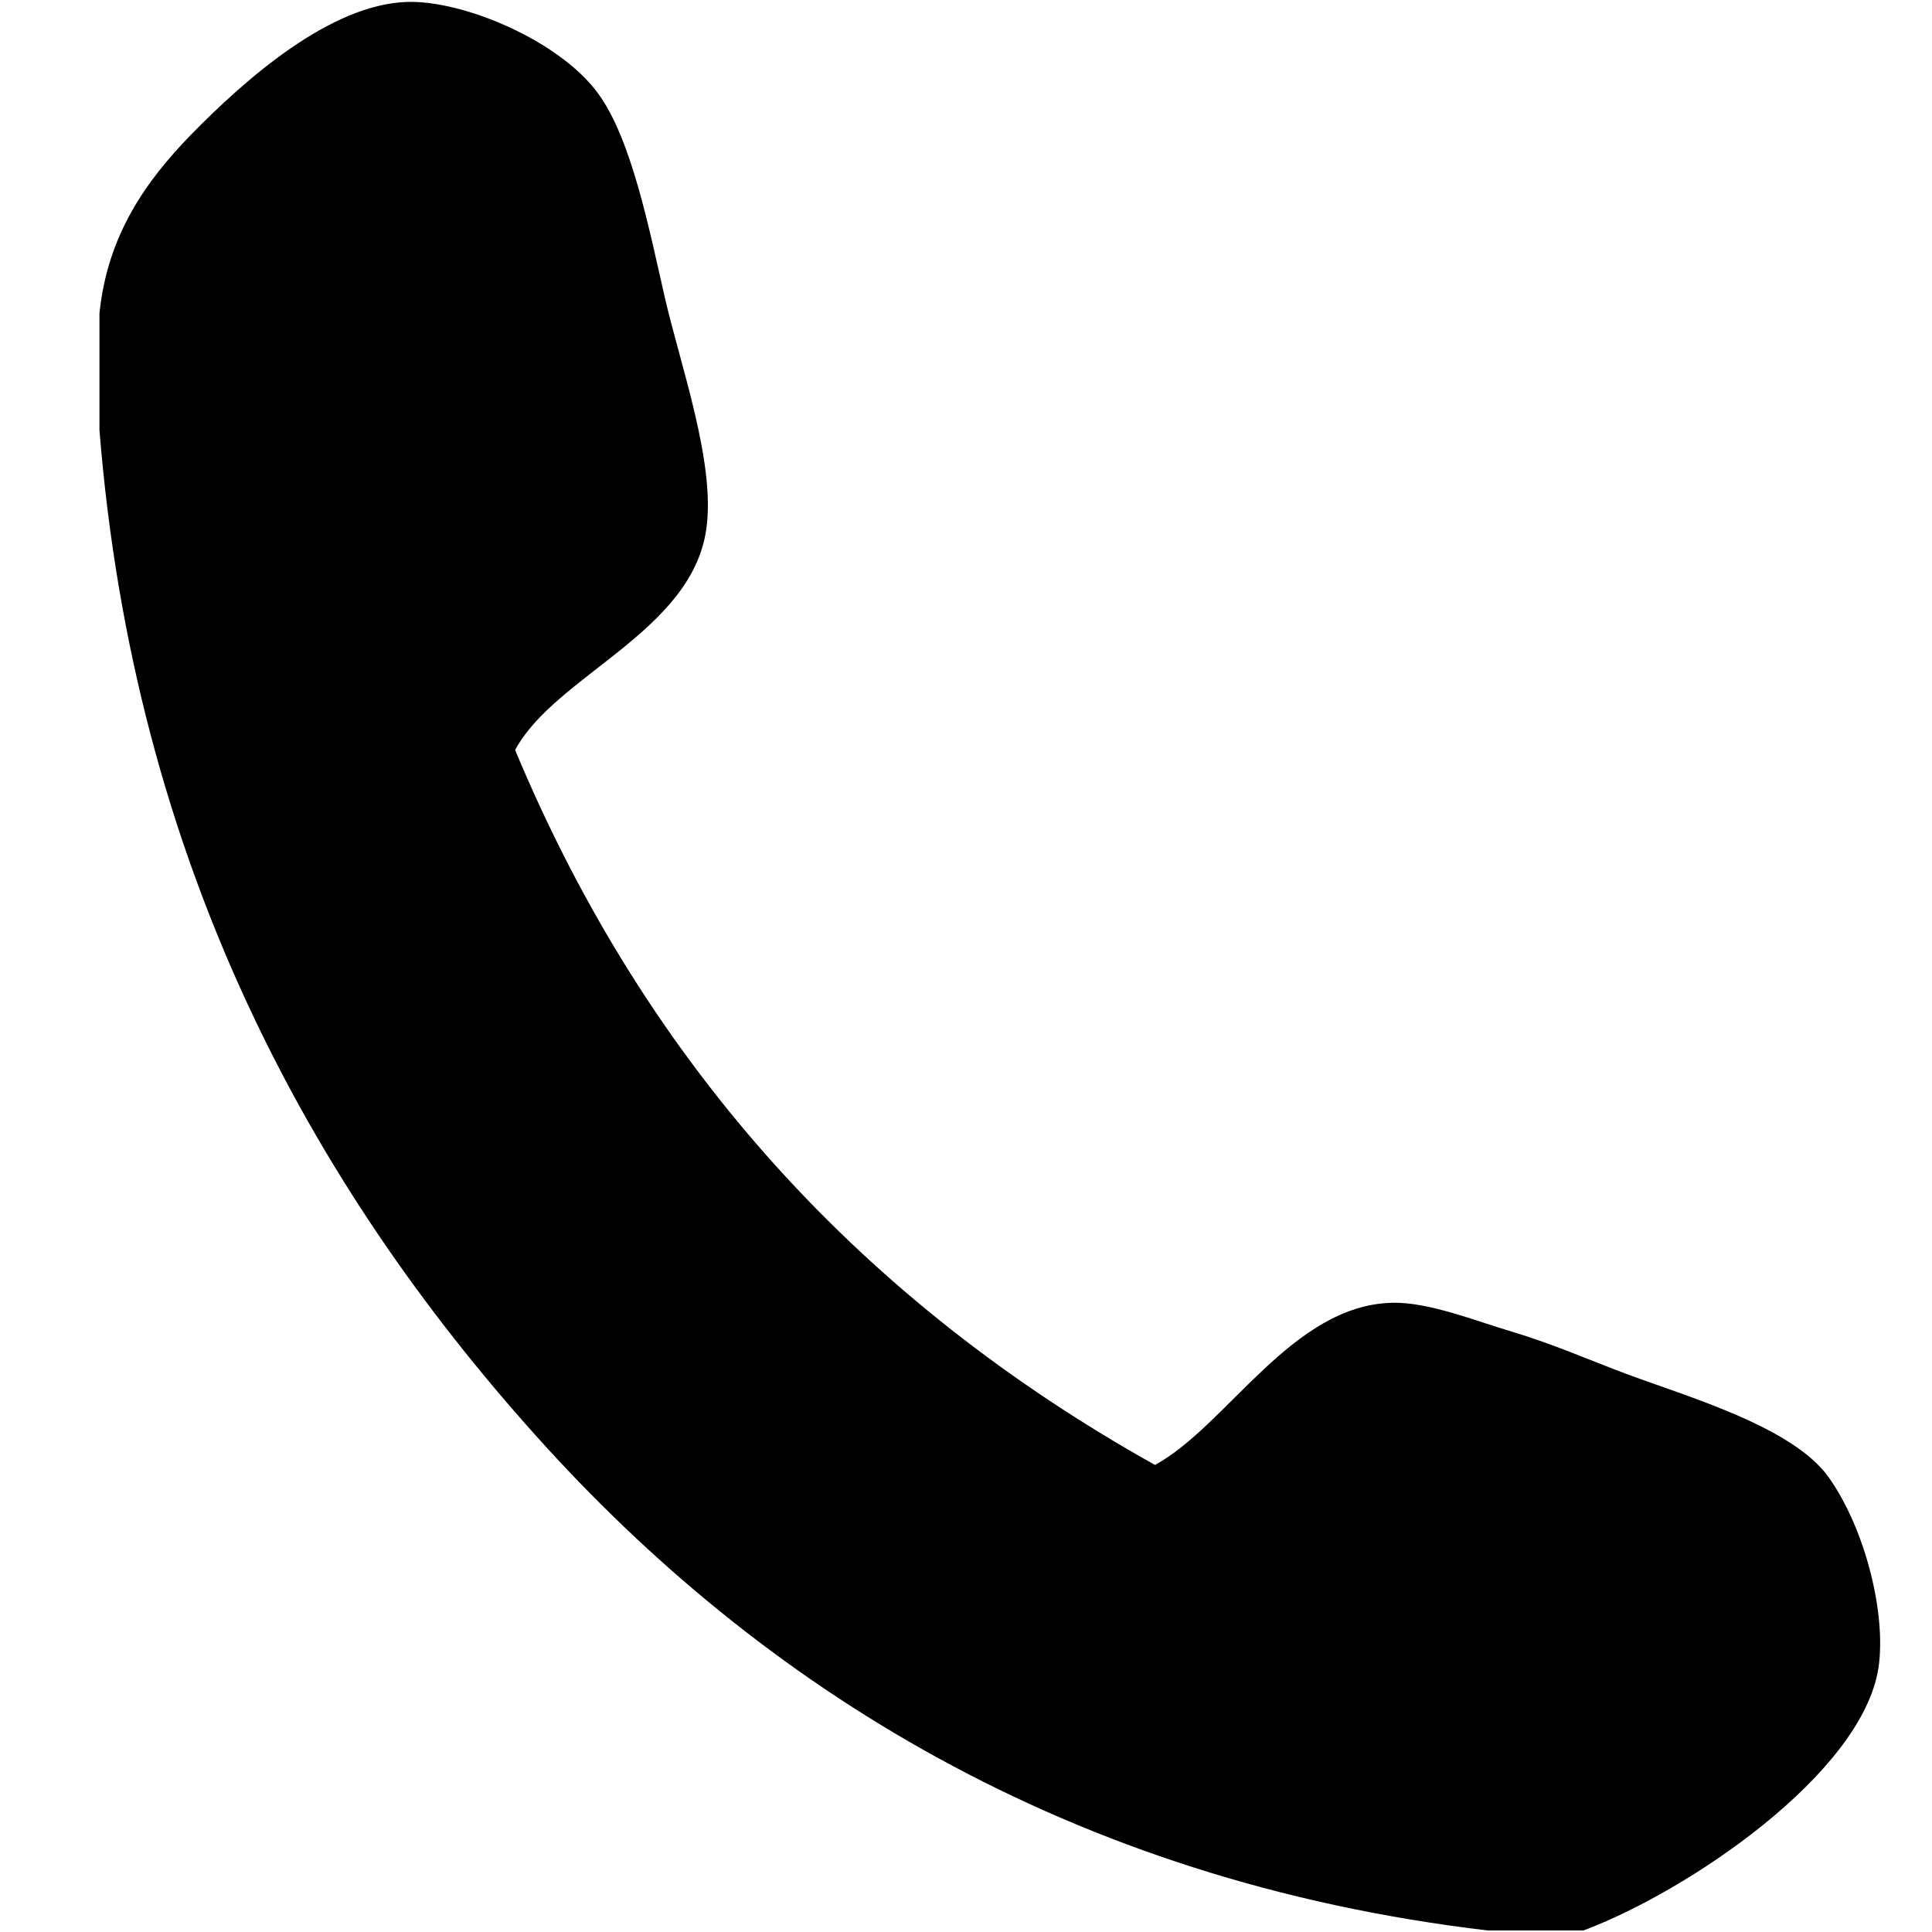
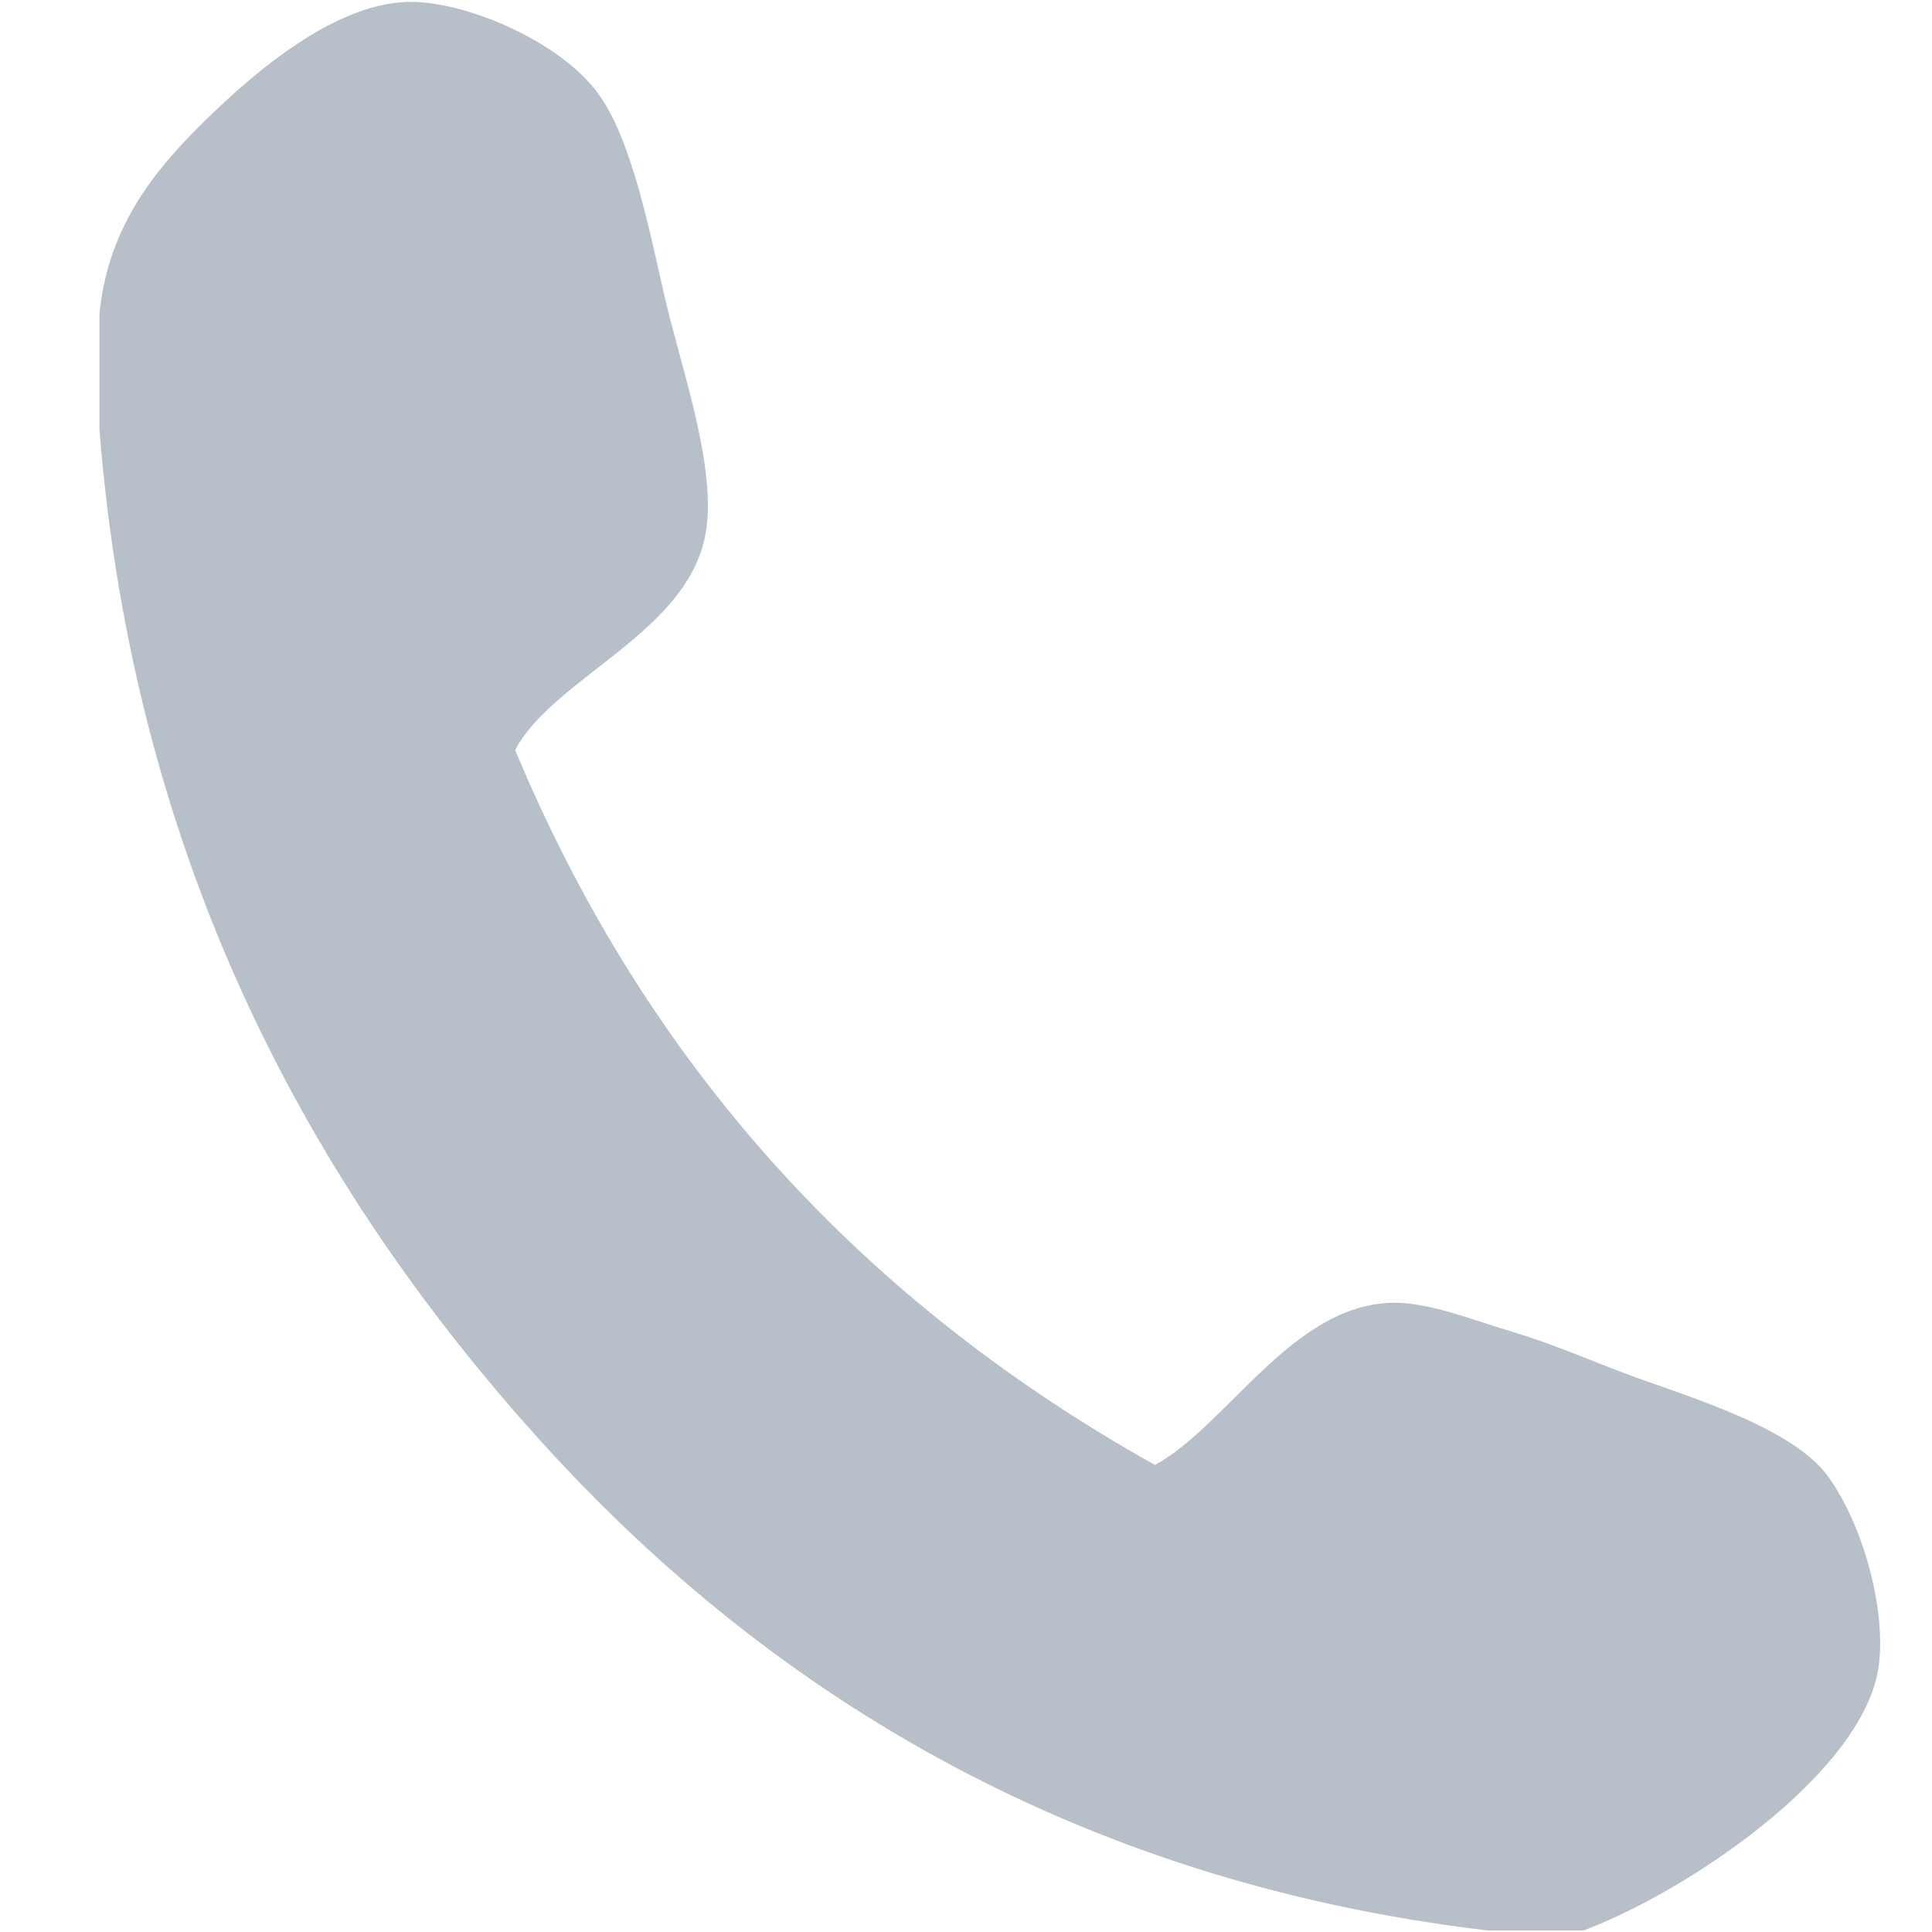
<svg xmlns="http://www.w3.org/2000/svg" width="19" height="19">
-   <path fill="currentColor" d="M15.572 18.985h-.941c-4.129-.488-7.157-2.408-9.359-4.864C3.062 11.66 1.318 8.492.978 4.228V3.084c.078-.774.459-1.304.898-1.757C2.425.766 3.25.044 4.002.019c.554-.018 1.5.38 1.879.899.329.446.504 1.339.656 2.003.154.671.505 1.643.408 2.289-.148 1.007-1.487 1.434-1.879 2.166 1.307 3.135 3.443 5.439 6.293 7.031.715-.392 1.346-1.572 2.332-1.595.359-.009.818.178 1.184.286.402.121.75.275 1.104.408.596.224 1.648.521 2.004 1.021.365.513.57 1.356.49 1.879-.164 1.041-1.879 2.197-2.901 2.579z" />
+   <path fill="#b7bfc8" d="M15.572 18.985h-.941c-4.129-.488-7.157-2.408-9.359-4.864C3.062 11.66 1.318 8.492.978 4.228V3.084c.078-.774.459-1.304.898-1.757C2.425.766 3.25.044 4.002.019c.554-.018 1.5.38 1.879.899.329.446.504 1.339.656 2.003.154.671.505 1.643.408 2.289-.148 1.007-1.487 1.434-1.879 2.166 1.307 3.135 3.443 5.439 6.293 7.031.715-.392 1.346-1.572 2.332-1.595.359-.009.818.178 1.184.286.402.121.75.275 1.104.408.596.224 1.648.521 2.004 1.021.365.513.57 1.356.49 1.879-.164 1.041-1.879 2.197-2.901 2.579z" />
</svg>
